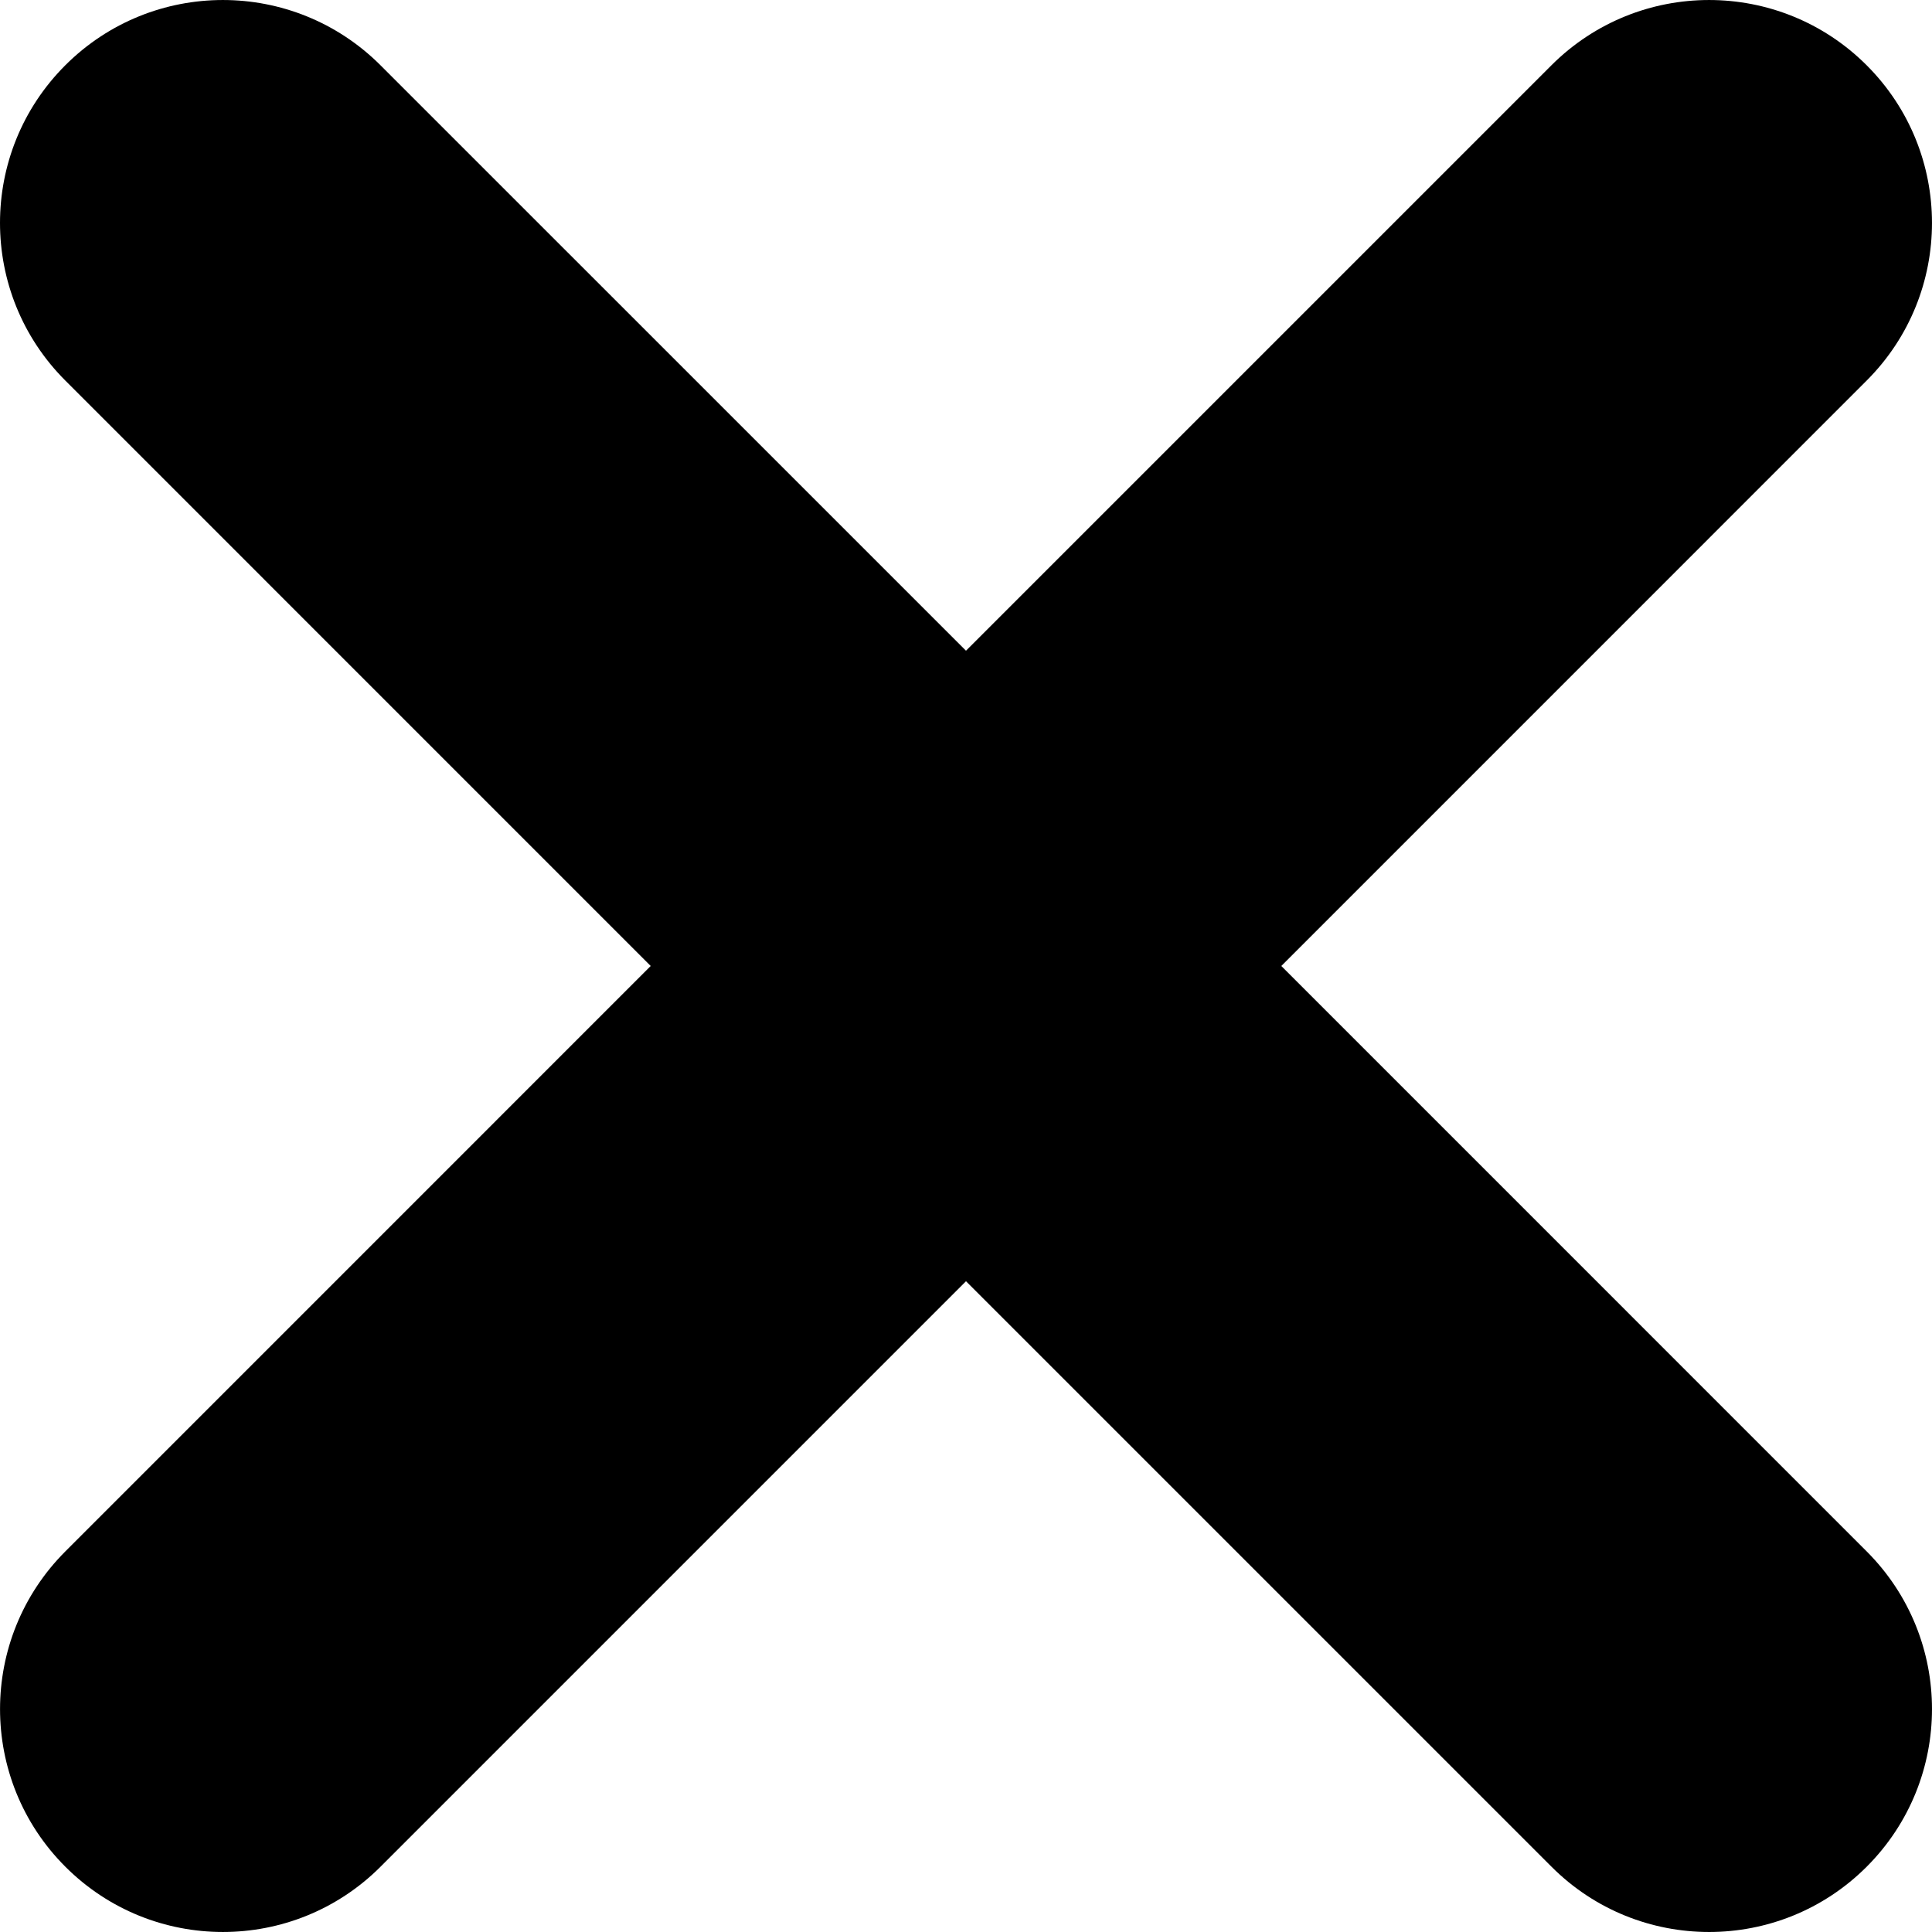
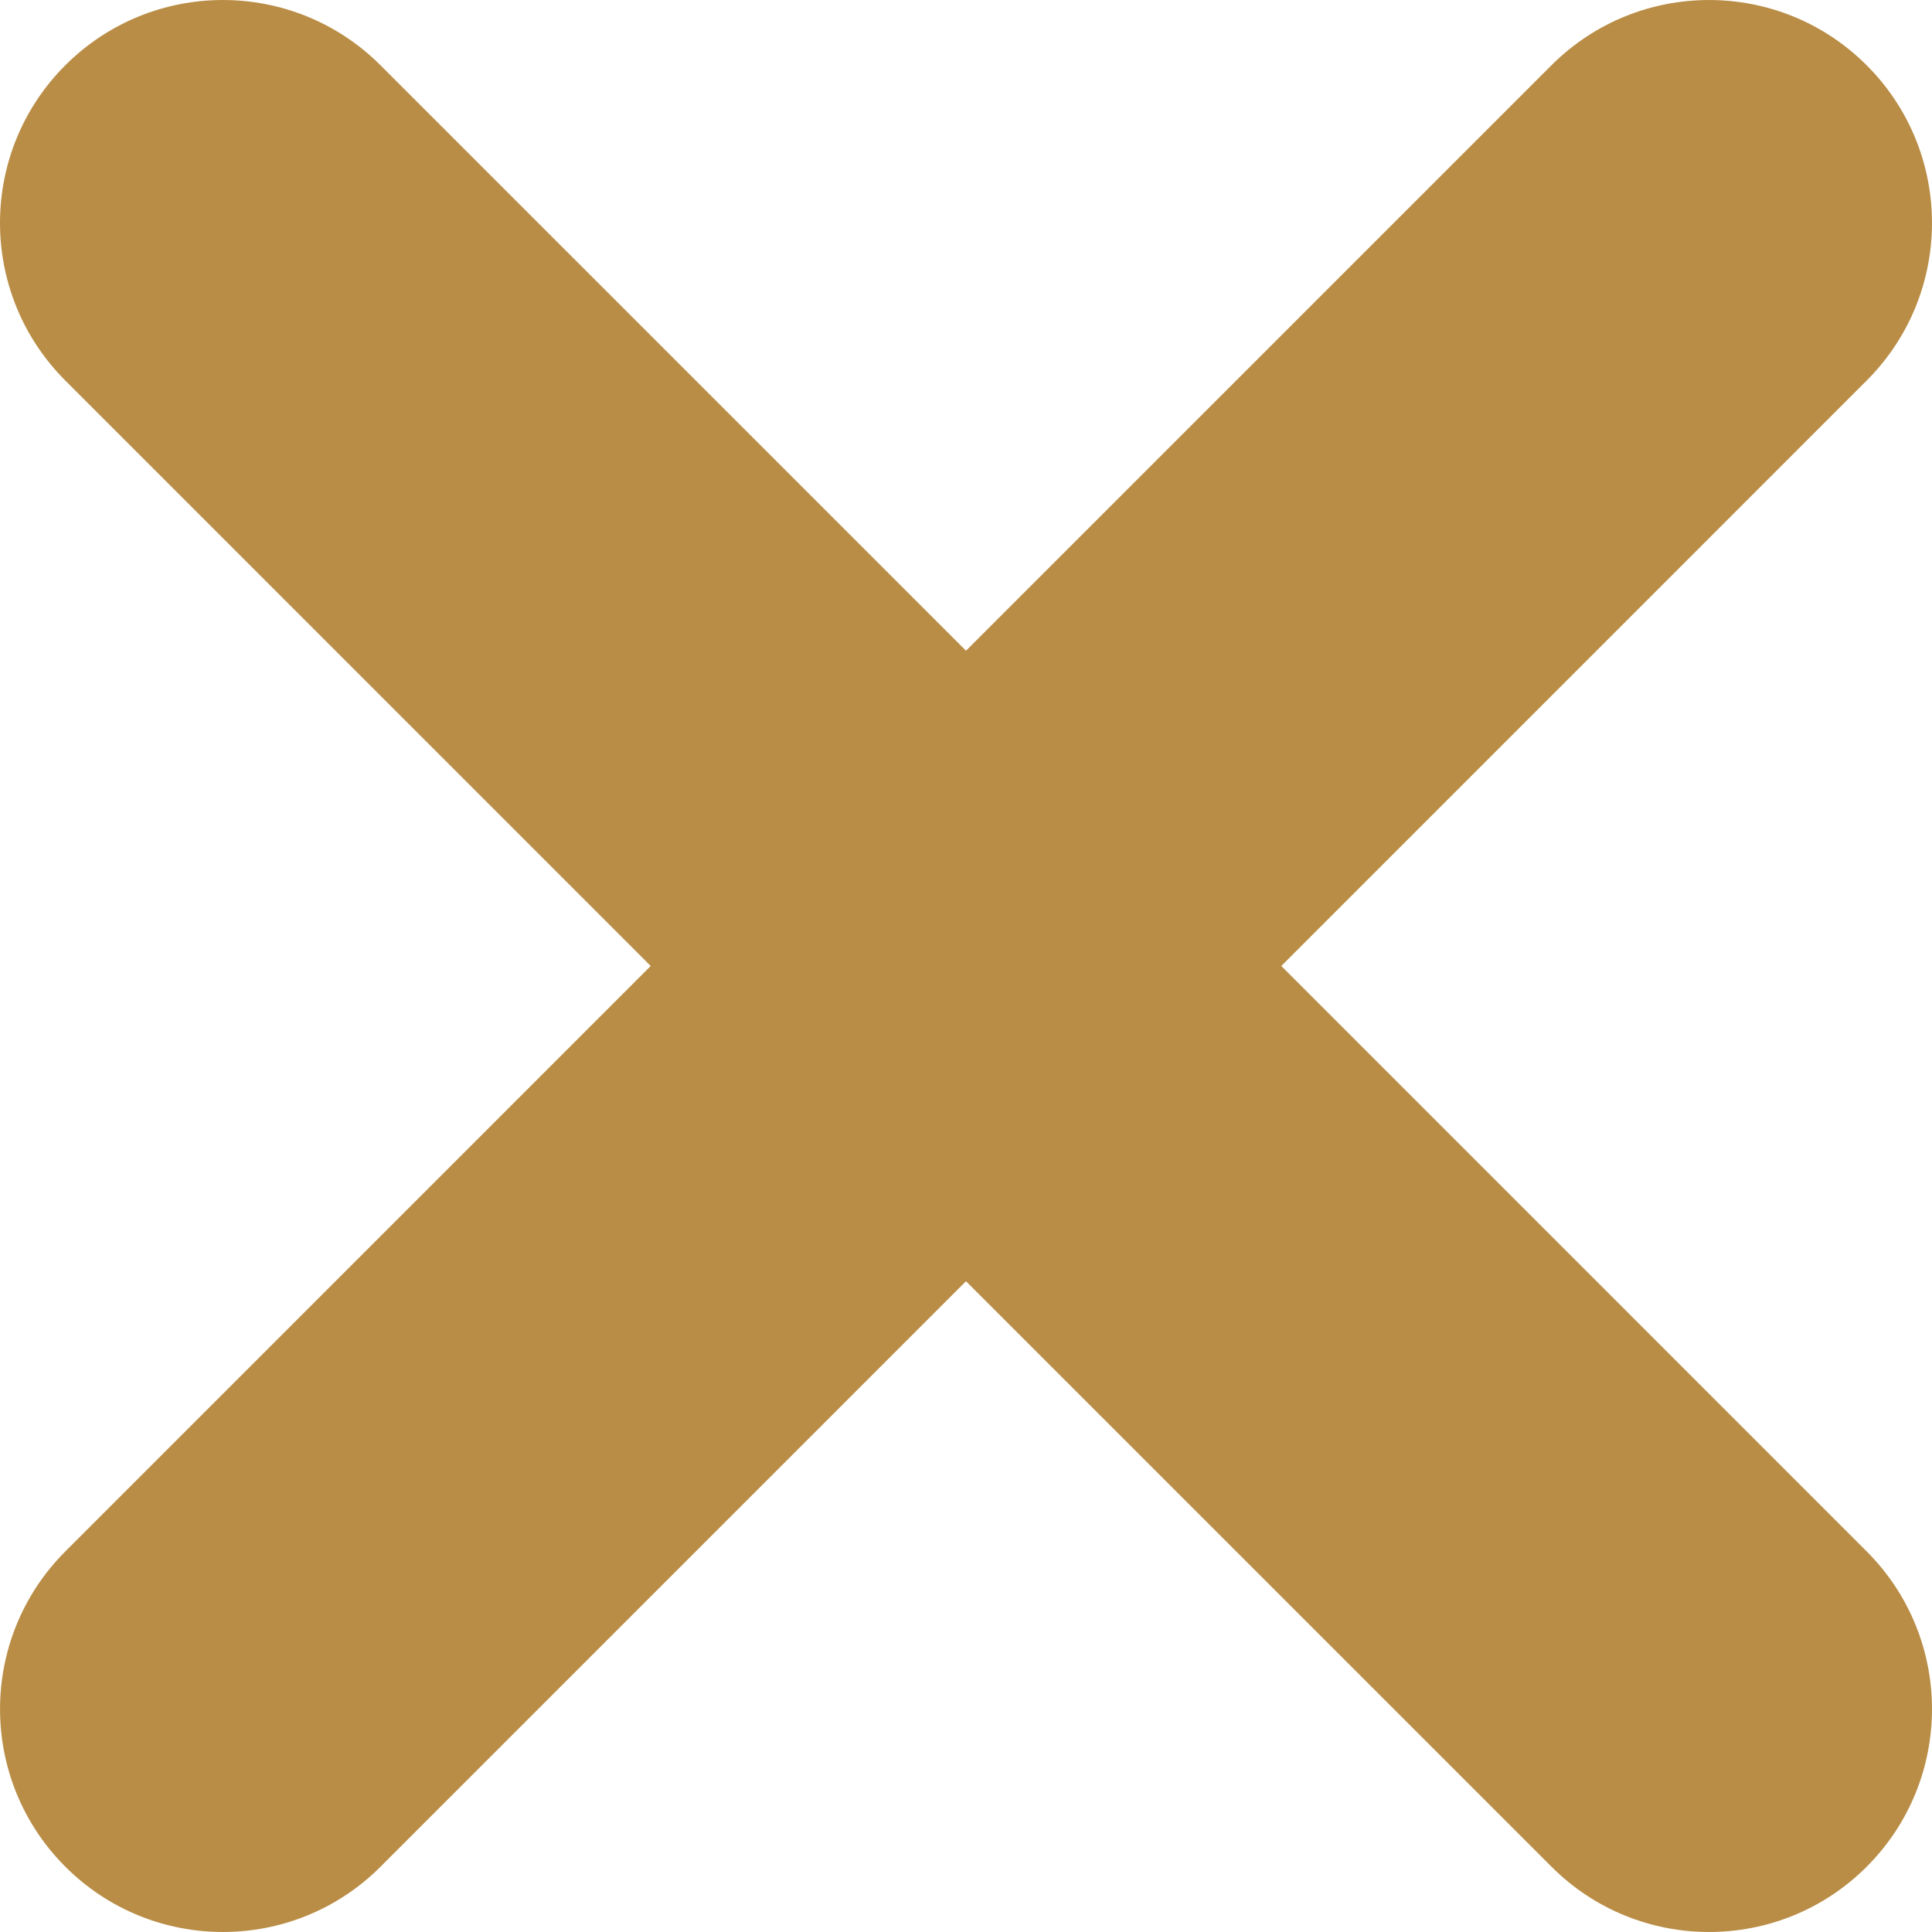
<svg xmlns="http://www.w3.org/2000/svg" version="1.1" id="Capa_1" x="0px" y="0px" width="348.333px" height="348.334px" viewBox="0 0 348.333 348.334" style="enable-background:new 0 0 348.333 348.334;" xml:space="preserve">
  <g>
-     <path d="M336.559,68.611L231.016,174.165l105.543,105.549c15.699,15.705,15.699,41.145,0,56.85   c-7.844,7.844-18.128,11.769-28.407,11.769c-10.296,0-20.581-3.919-28.419-11.769L174.167,231.003L68.609,336.563   c-7.843,7.844-18.128,11.769-28.416,11.769c-10.285,0-20.563-3.919-28.413-11.769c-15.699-15.698-15.699-41.139,0-56.85   l105.54-105.549L11.774,68.611c-15.699-15.699-15.699-41.145,0-56.844c15.696-15.687,41.127-15.687,56.829,0l105.563,105.554   L279.721,11.767c15.705-15.687,41.139-15.687,56.832,0C352.258,27.466,352.258,52.912,336.559,68.611z" />
+     <path fill="#b98d46" d="M336.559,68.611L231.016,174.165l105.543,105.549c15.699,15.705,15.699,41.145,0,56.85   c-7.844,7.844-18.128,11.769-28.407,11.769c-10.296,0-20.581-3.919-28.419-11.769L174.167,231.003L68.609,336.563   c-7.843,7.844-18.128,11.769-28.416,11.769c-10.285,0-20.563-3.919-28.413-11.769c-15.699-15.698-15.699-41.139,0-56.85   l105.54-105.549L11.774,68.611c-15.699-15.699-15.699-41.145,0-56.844c15.696-15.687,41.127-15.687,56.829,0l105.563,105.554   L279.721,11.767c15.705-15.687,41.139-15.687,56.832,0C352.258,27.466,352.258,52.912,336.559,68.611z" />
  </g>
-   <g>
- </g>
-   <g>
- </g>
-   <g>
- </g>
-   <g>
- </g>
-   <g>
- </g>
-   <g>
- </g>
-   <g>
- </g>
-   <g>
- </g>
-   <g>
- </g>
-   <g>
- </g>
-   <g>
- </g>
-   <g>
- </g>
-   <g>
- </g>
-   <g>
- </g>
-   <g>
- </g>
</svg>
